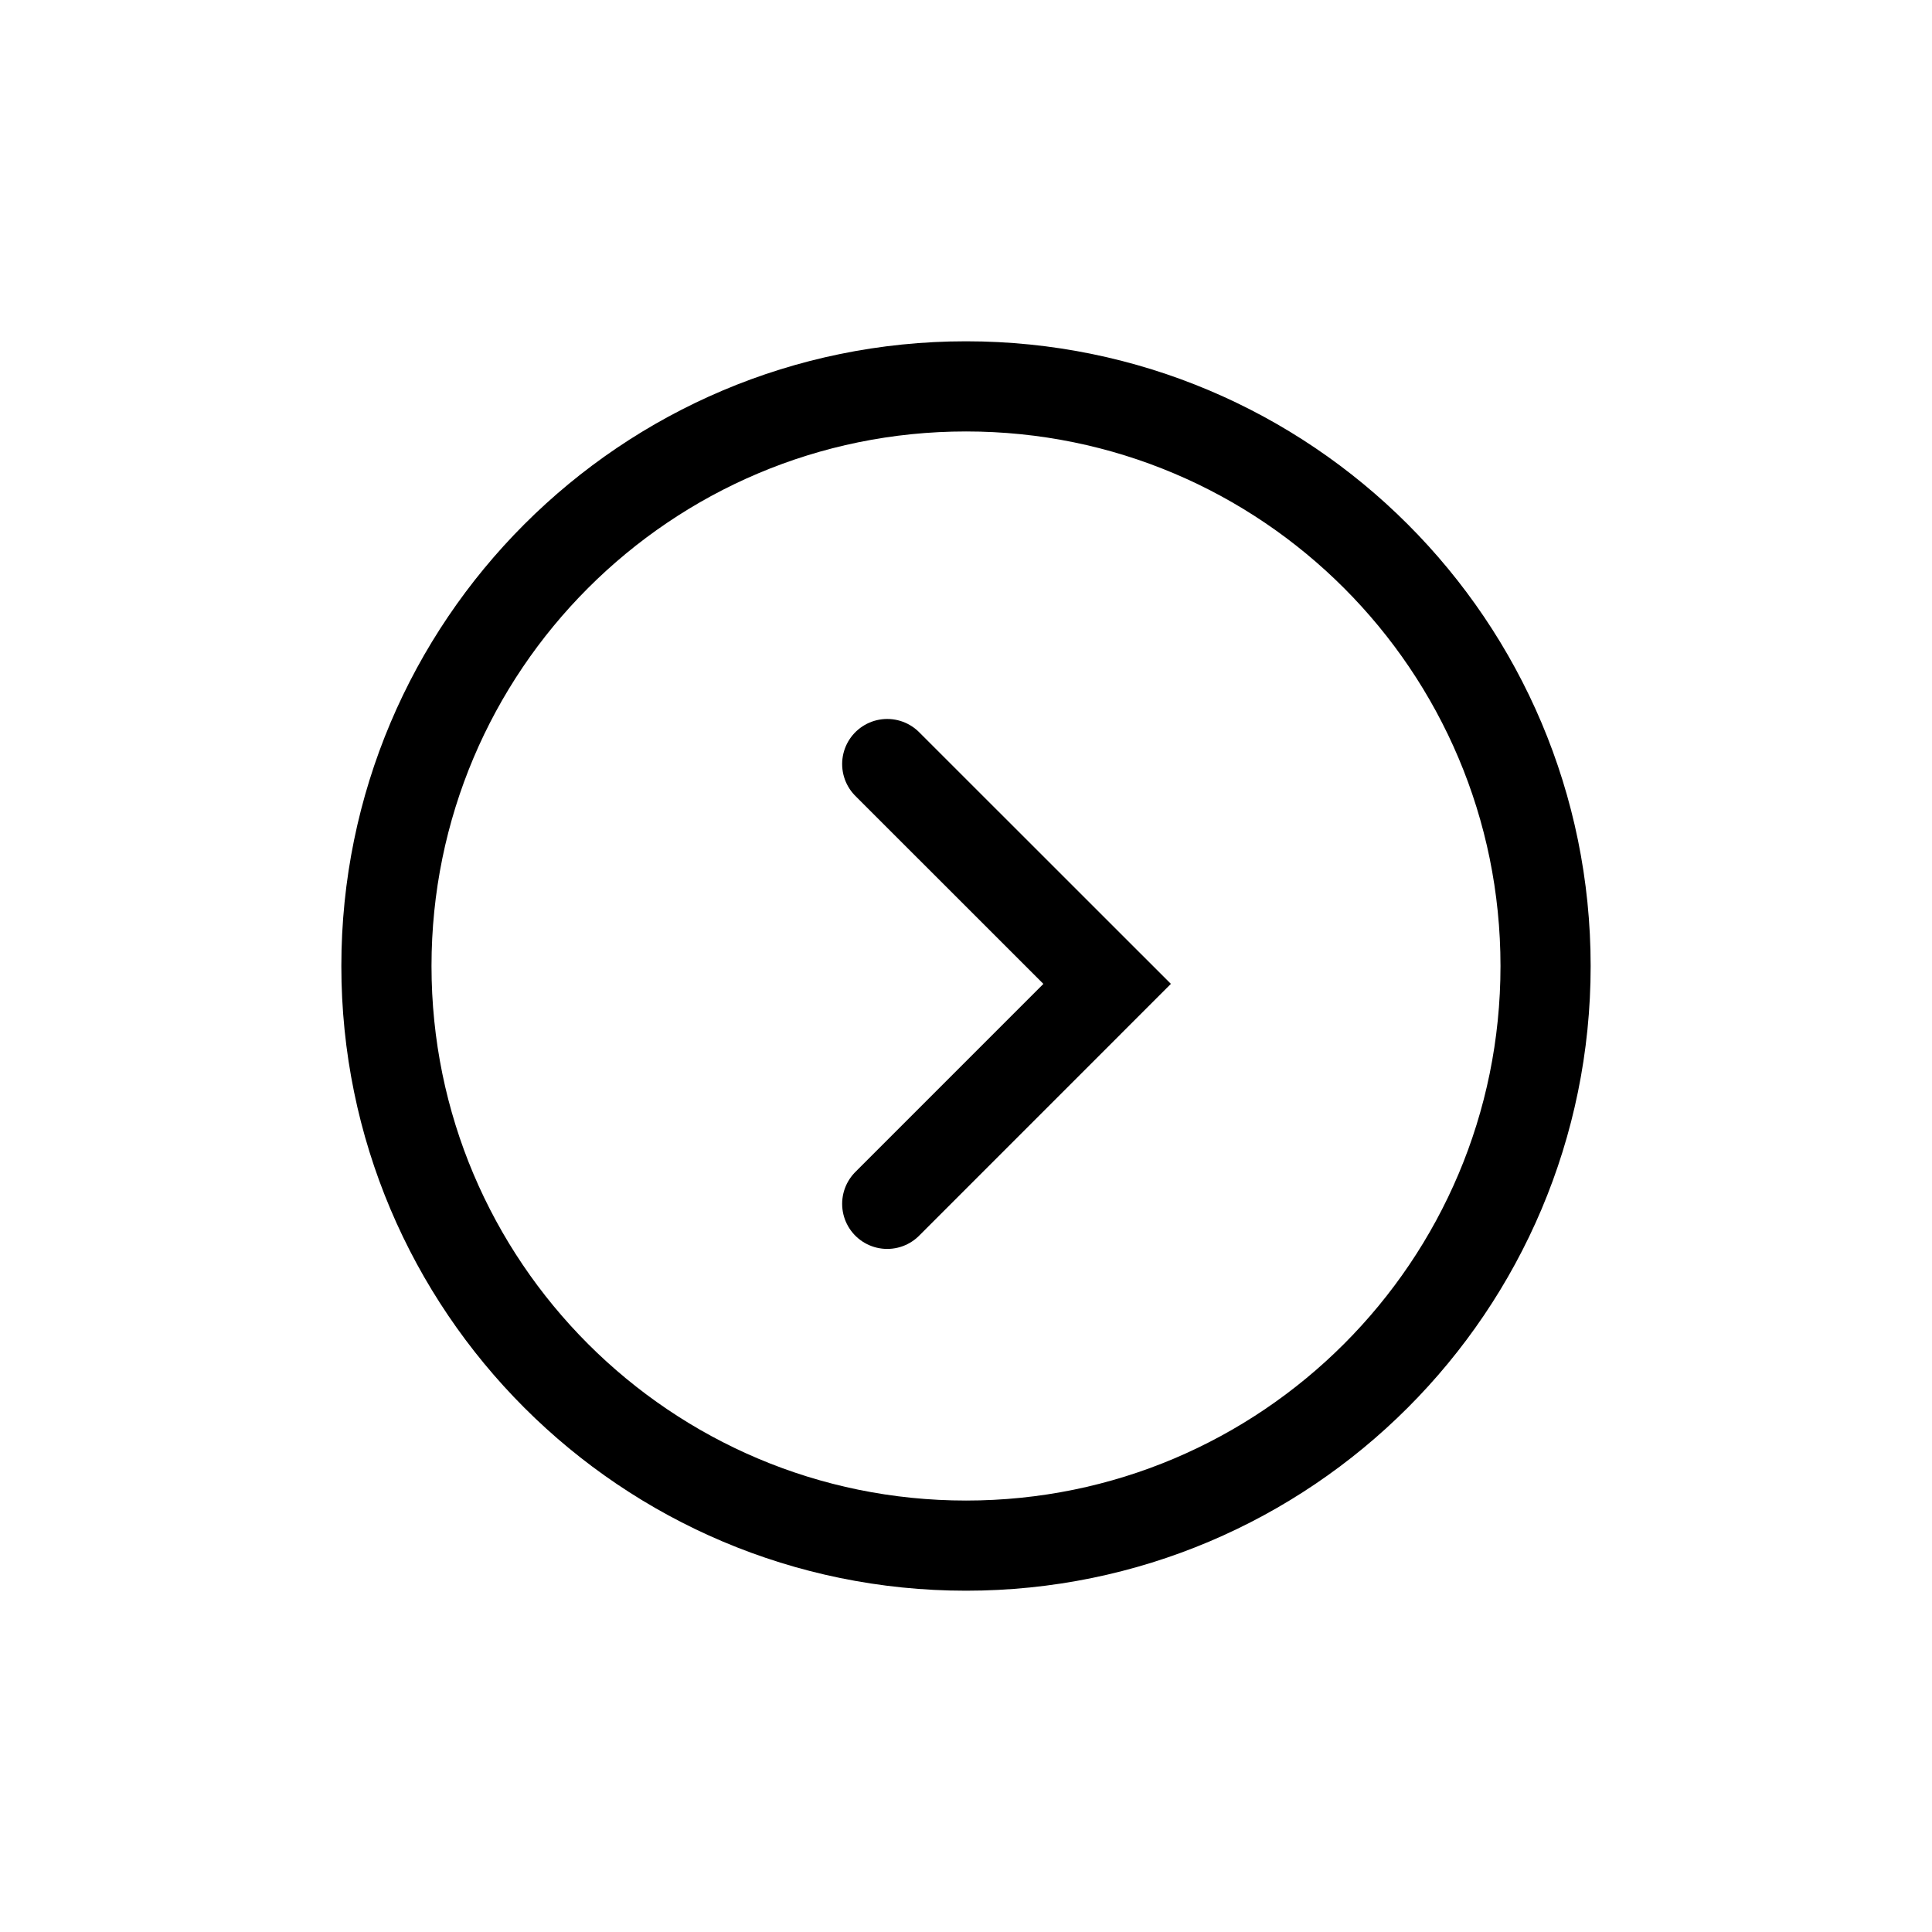
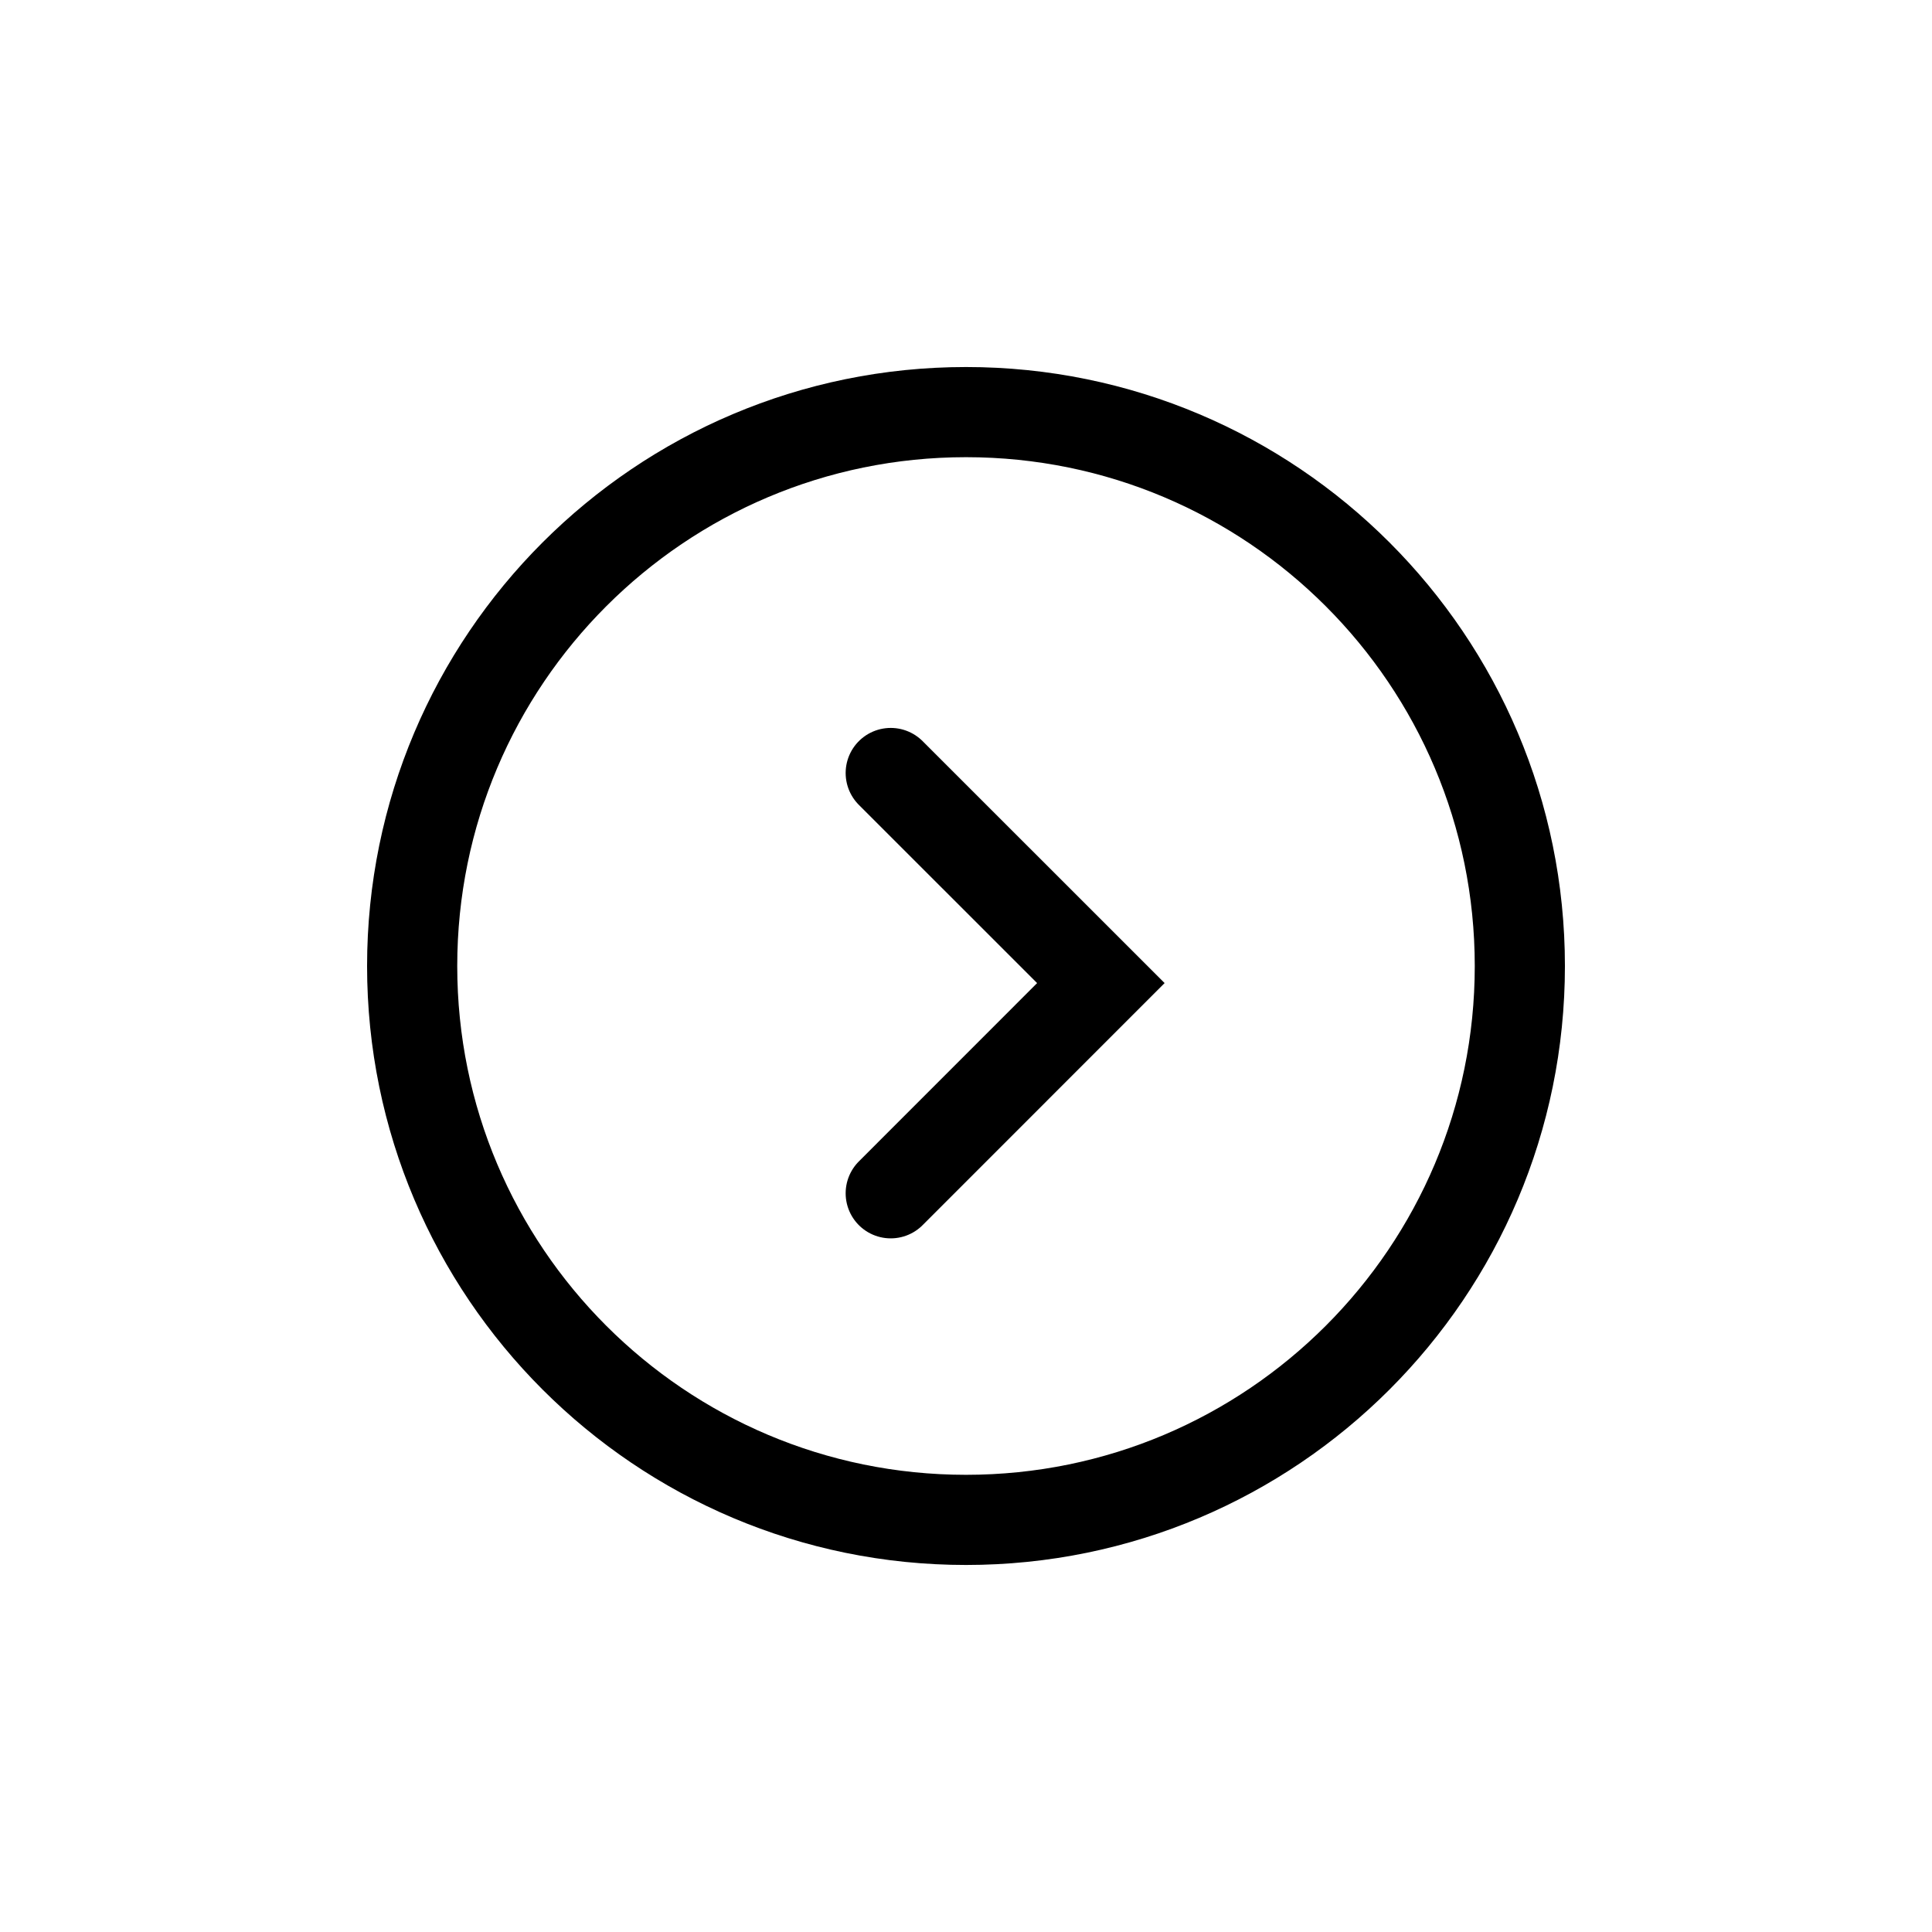
<svg xmlns="http://www.w3.org/2000/svg" version="1.1" id="Icon" width="75" height="75" viewBox="0 0 75 75" overflow="visible" enable-background="new 0 0 75 75" xml:space="preserve">
-   <path fill="none" stroke="#000000" stroke-width="3.5" d="M37.502,60.001c-12.427,0-22.501-10.076-22.501-22.499  c0-12.427,10.074-22.503,22.501-22.503s22.497,10.076,22.497,22.503C59.999,49.925,49.929,60.001,37.502,60.001z" />
-   <polyline fill="none" stroke="#000000" stroke-width="3.5" stroke-linecap="round" points="34.442,46.733 42.979,38.194   34.442,29.66 " />
+   <path fill="none" stroke="#000000" stroke-width="3.5" d="M37.502,59.002C25.627,59.002,16,49.373,16,37.502  c0-11.875,9.627-21.504,21.502-21.504S59,25.627,59,37.502C59,49.373,49.377,59.002,37.502,59.002z" />
+   <polyline fill="none" stroke="#000000" stroke-width="3.5" stroke-linecap="round" points="34.578,46.323 42.735,38.163   34.578,30.008 " />
</svg>
